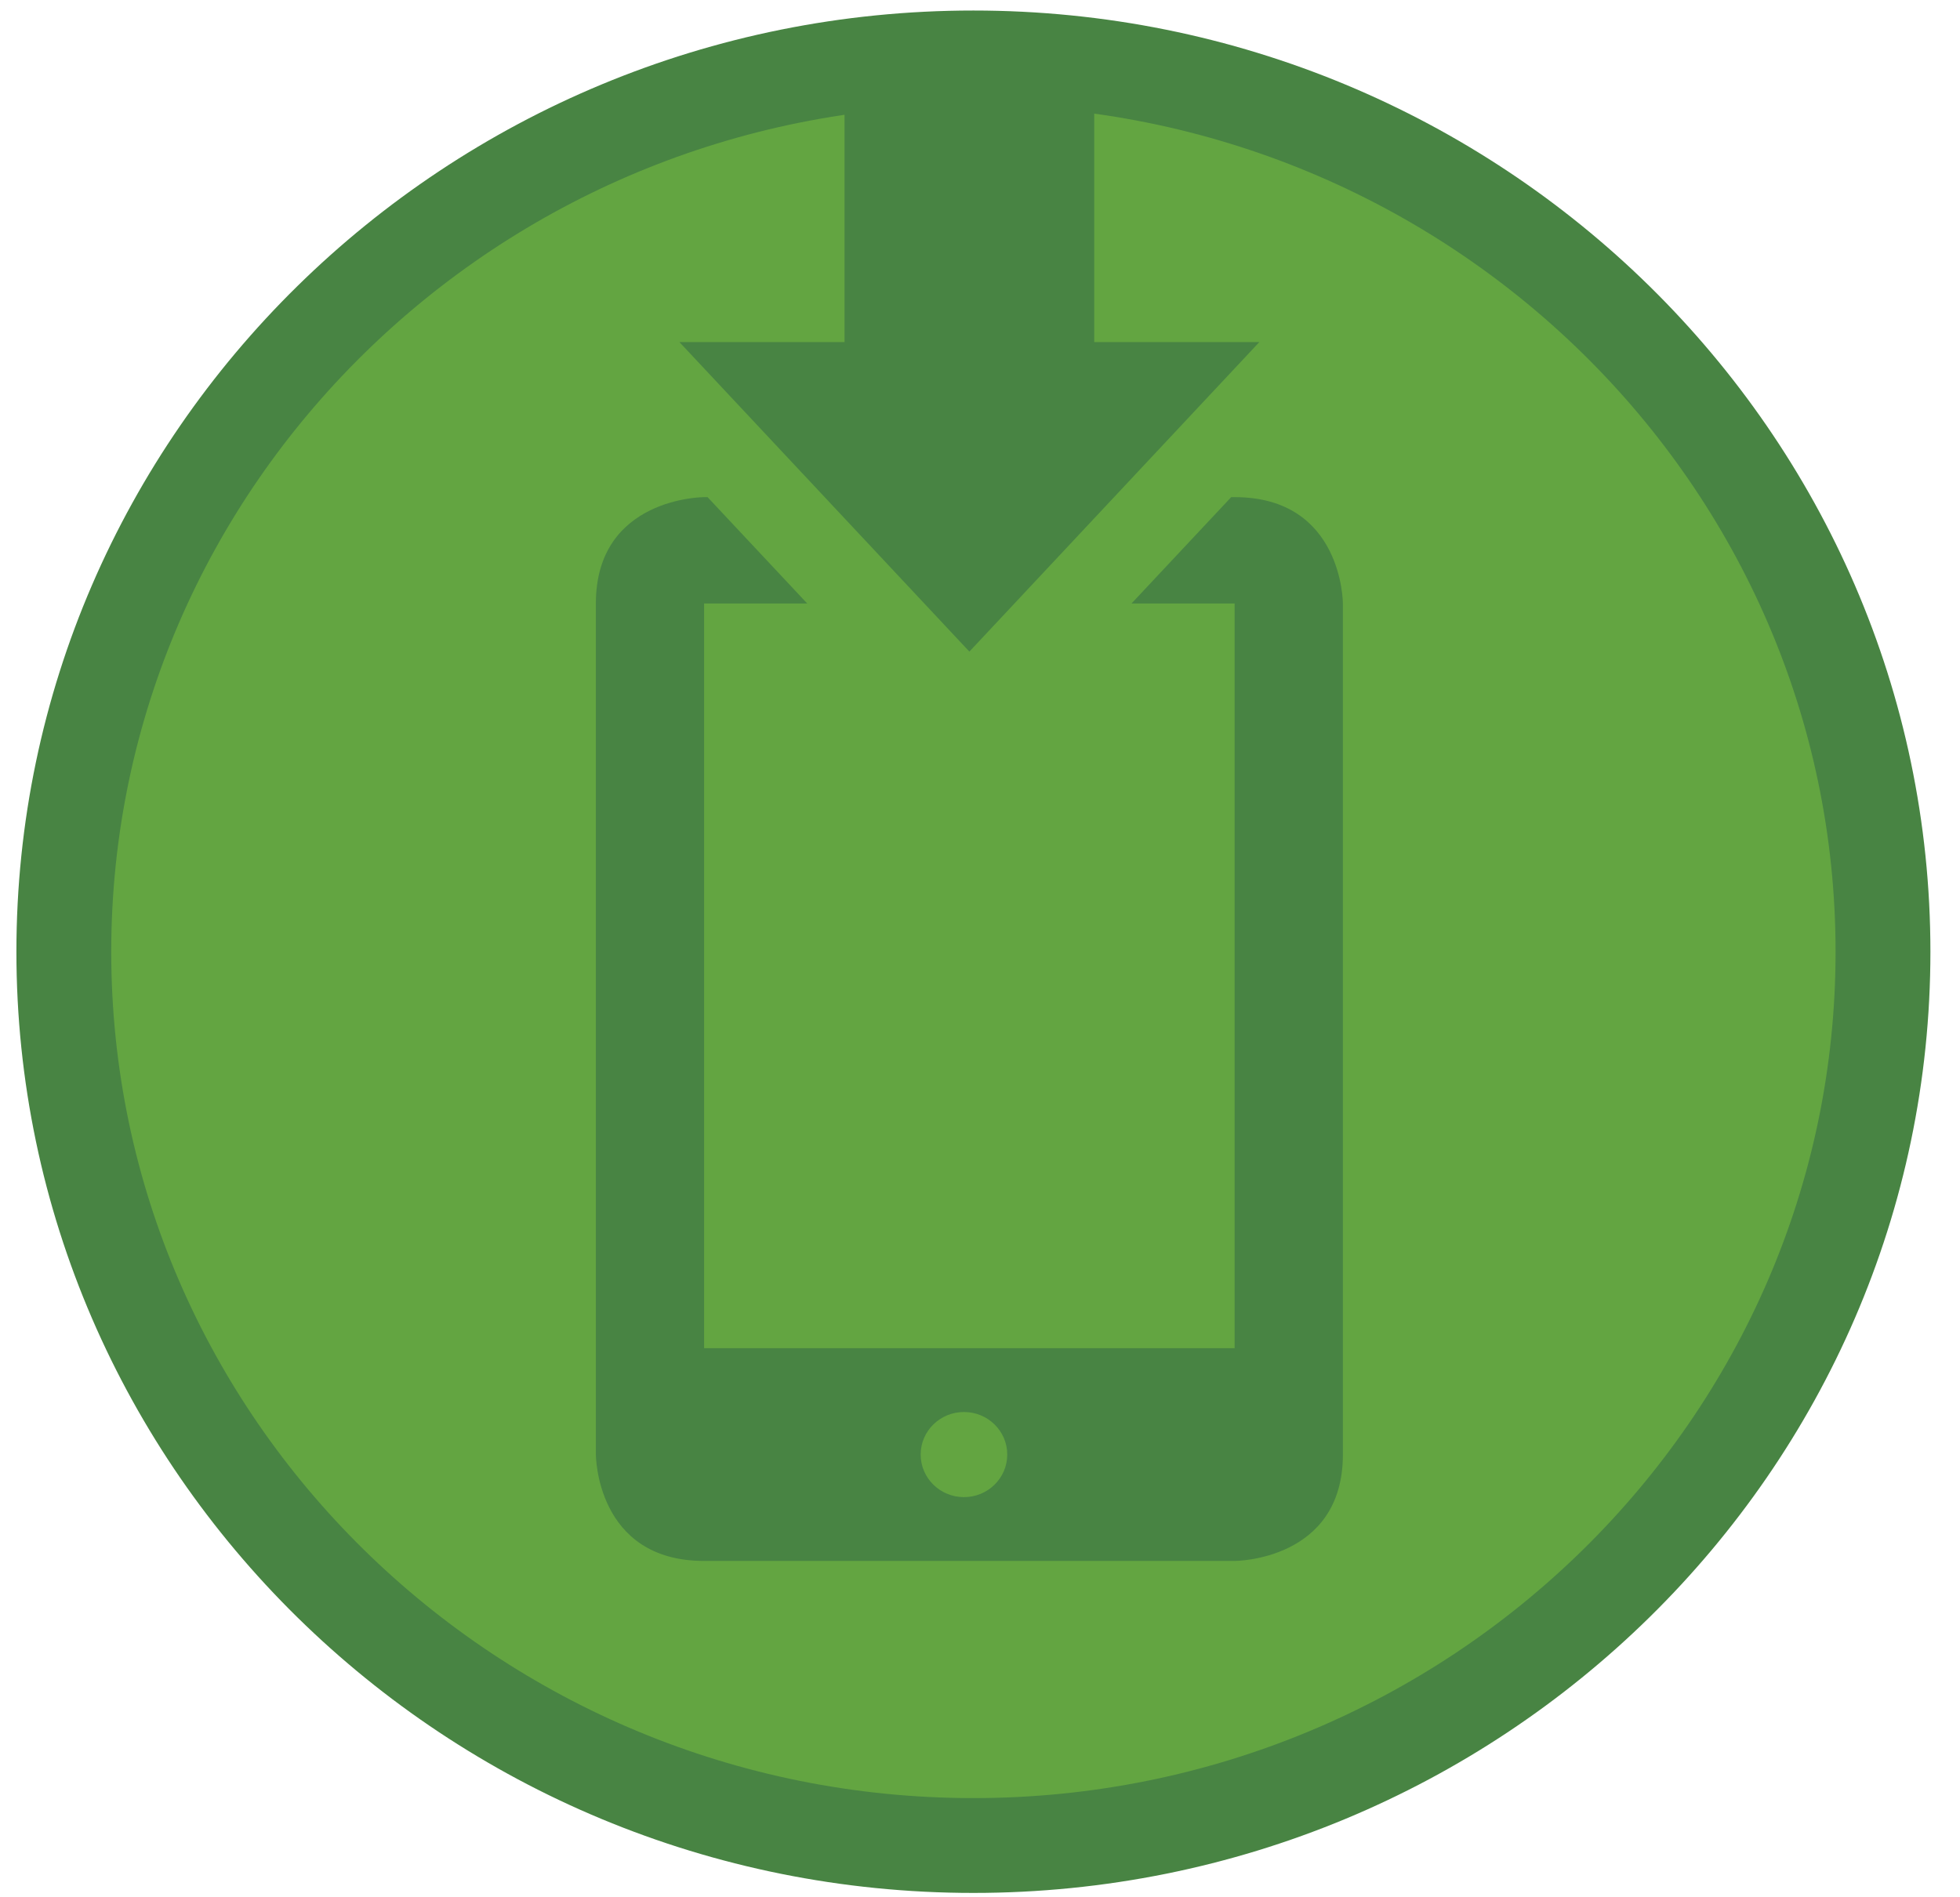
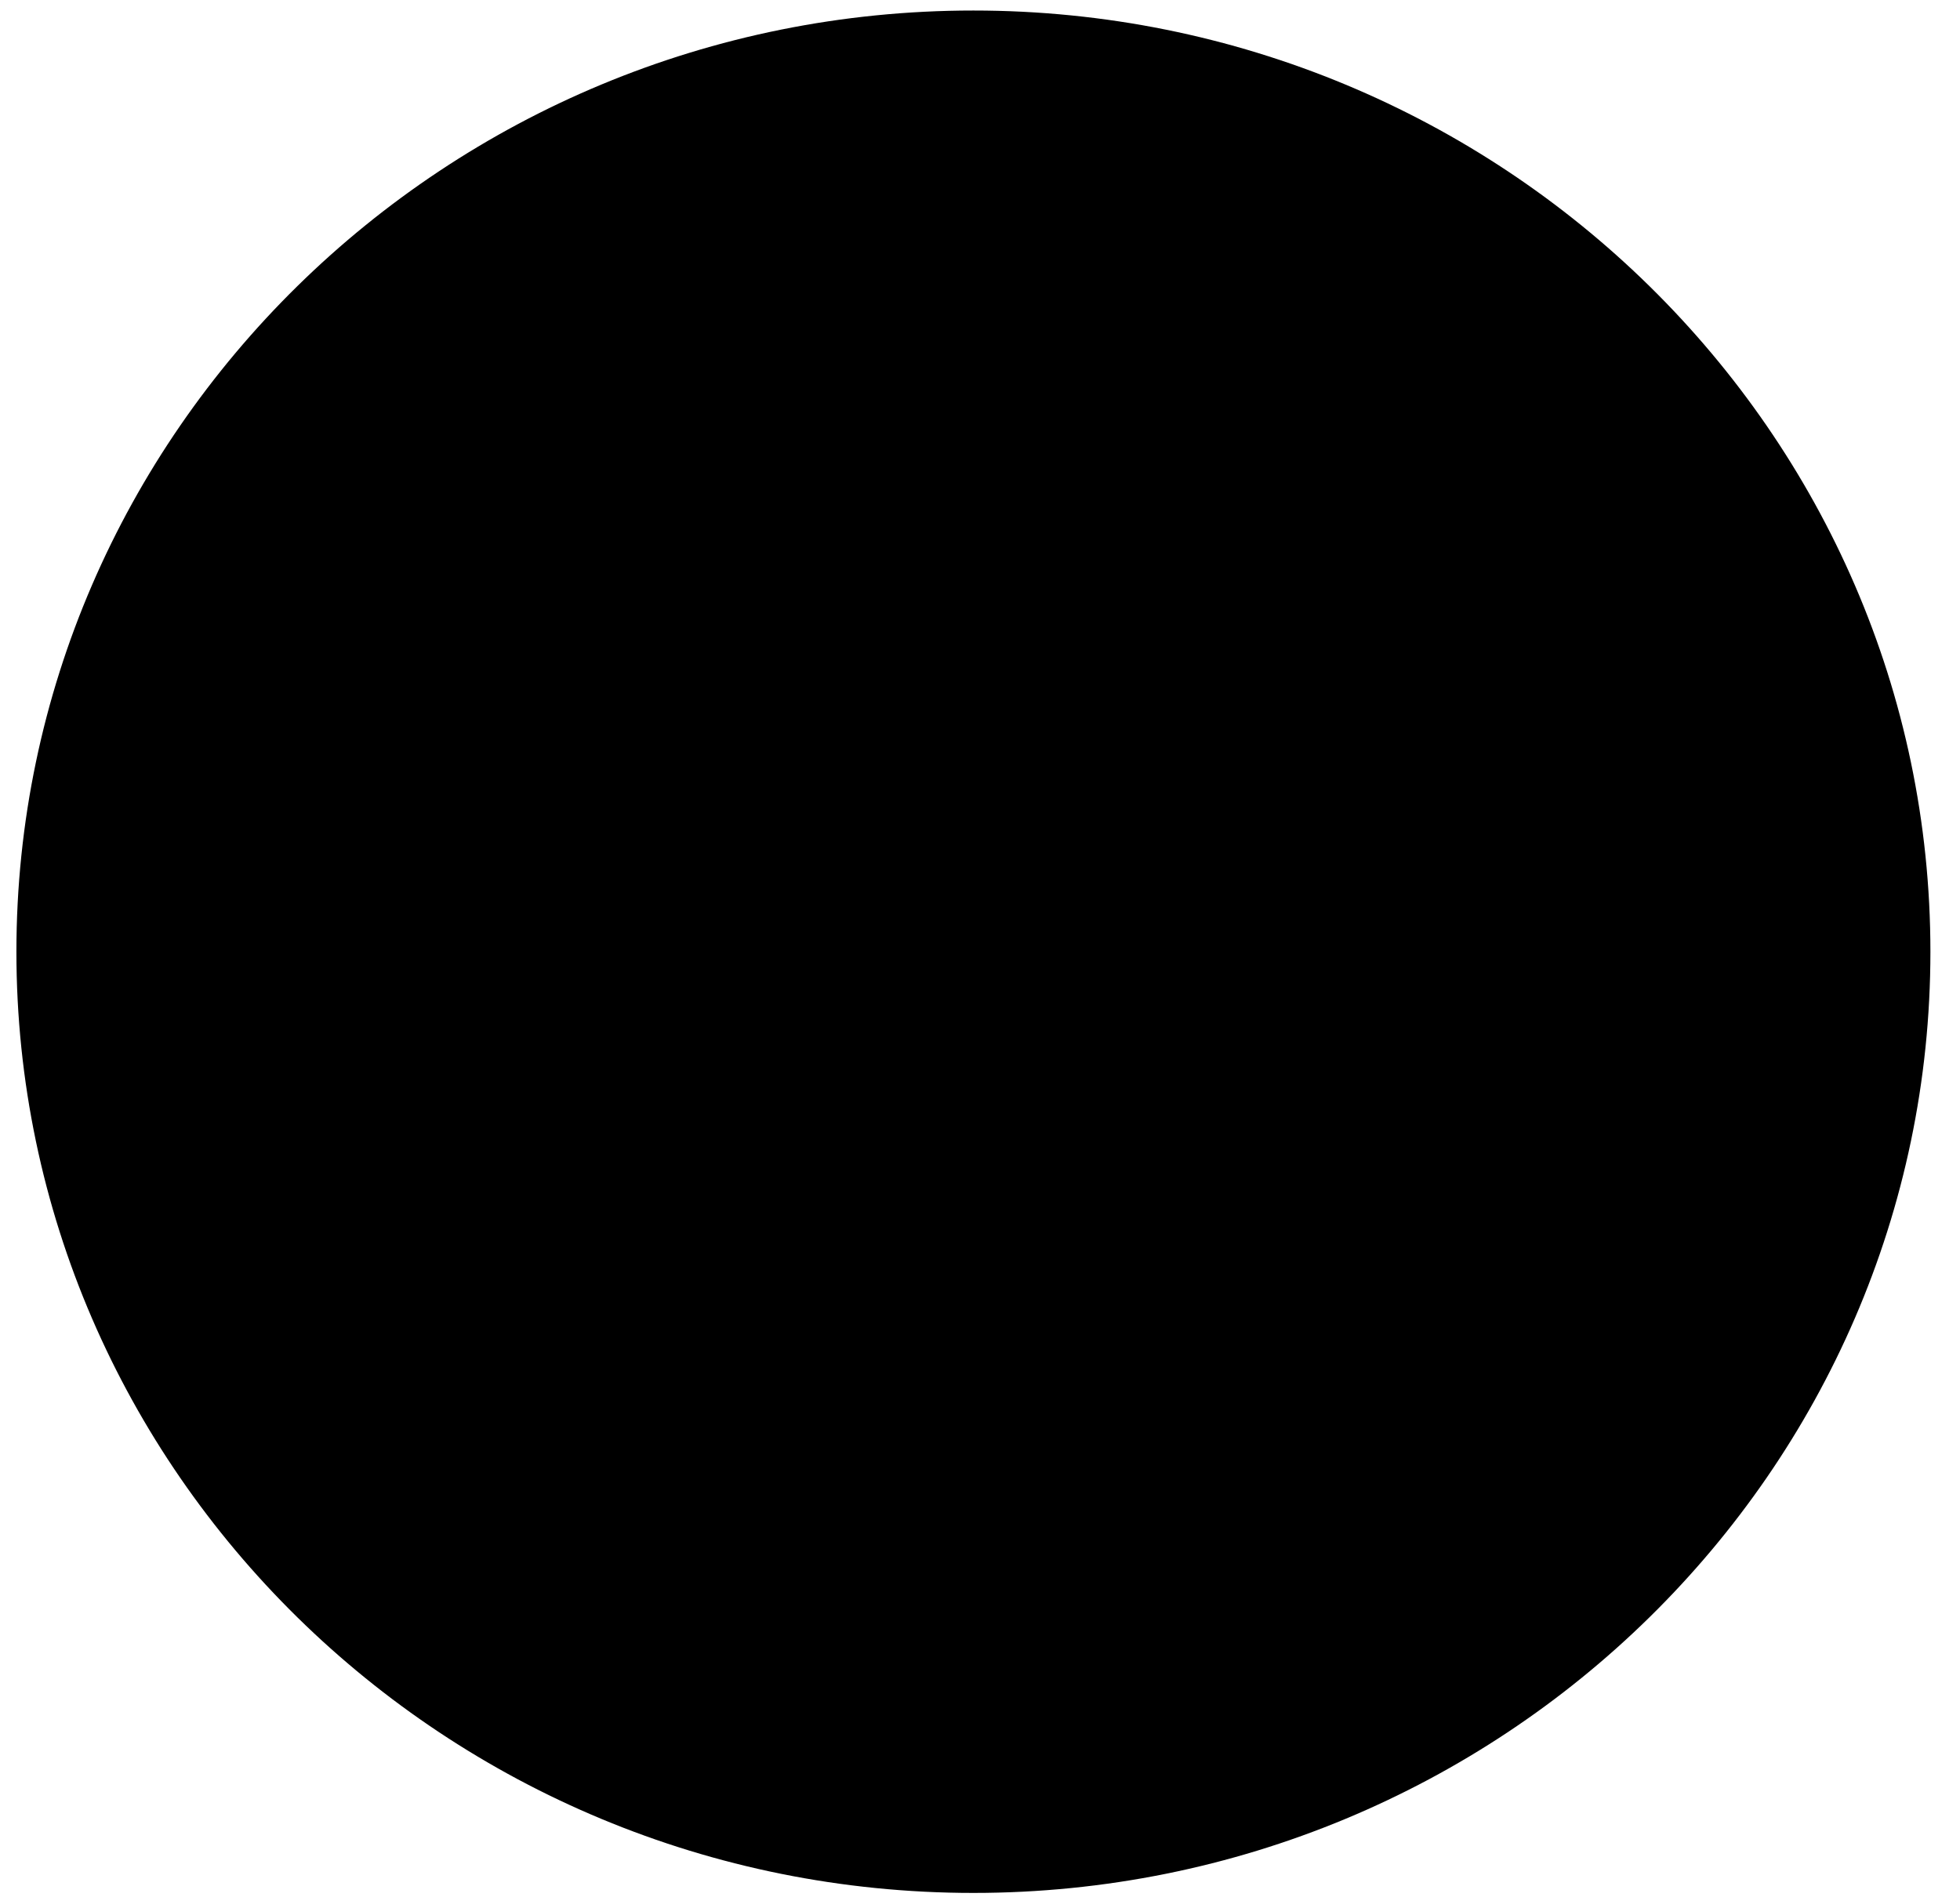
<svg xmlns="http://www.w3.org/2000/svg" width="62px" height="60px" viewBox="0 0 62 60" version="1.1">
  <defs />
-   <g id="Page-1" stroke="none" stroke-width="1" fill="none" fill-rule="evenodd">
+   <g id="Page-1" stroke-width="1" fill-rule="evenodd">
    <g id="icon-repaid" transform="translate(2, 1)">
-       <path d="M28.791,57.387 C44.657,57.387 57.564,44.702 57.564,29.11 C57.564,13.518 44.657,0.833 28.791,0.833 C12.926,0.833 0.019,13.518 0.019,29.11 C0.019,44.702 12.926,57.387 28.791,57.387" id="Fill-1" fill="#63A541" />
-       <path d="M28.791,57.387 C44.657,57.387 57.564,44.702 57.564,29.11 C57.564,13.518 44.657,0.833 28.791,0.833 C12.926,0.833 0.019,13.518 0.019,29.11 C0.019,44.702 12.926,57.387 28.791,57.387 L28.791,57.387 Z" id="Stroke-2" stroke="#488443" stroke-width="3" />
-       <path d="M40.479,45.018 L40.479,18.093 C40.479,18.093 40.479,14.728 37.054,14.728 L36.946,14.728 L33.792,18.093 L37.054,18.093 L37.054,41.653 L20.273,41.653 L20.273,18.093 L23.535,18.093 L20.382,14.728 L20.273,14.728 C20.273,14.728 16.849,14.728 16.849,18.093 L16.849,45.018 C16.849,45.018 16.849,48.384 20.273,48.384 L37.054,48.384 C37.054,48.384 40.479,48.384 40.479,45.018 L40.479,45.018 Z M29.862,45.018 C29.862,45.762 29.249,46.365 28.493,46.365 C27.736,46.365 27.123,45.762 27.123,45.018 C27.123,44.275 27.736,43.672 28.493,43.672 C29.249,43.672 29.862,44.275 29.862,45.018 L29.862,45.018 Z" id="Fill-3" fill="#488443" />
-       <path d="M32.613,9.823 L32.613,0.176 L24.715,0.176 L24.715,9.823 L19.492,9.823 L28.664,19.615 L37.836,9.823 L32.613,9.823" id="Fill-4" fill="#488443" />
+       <path d="M28.791,57.387 C44.657,57.387 57.564,44.702 57.564,29.11 C57.564,13.518 44.657,0.833 28.791,0.833 C12.926,0.833 0.019,13.518 0.019,29.11 C0.019,44.702 12.926,57.387 28.791,57.387" id="Fill-1" />
+       <path d="M28.791,57.387 C44.657,57.387 57.564,44.702 57.564,29.11 C57.564,13.518 44.657,0.833 28.791,0.833 C12.926,0.833 0.019,13.518 0.019,29.11 C0.019,44.702 12.926,57.387 28.791,57.387 L28.791,57.387 Z" id="Stroke-2" stroke="currentColor" stroke-width="3" />
+       <path d="M40.479,45.018 L40.479,18.093 C40.479,18.093 40.479,14.728 37.054,14.728 L36.946,14.728 L33.792,18.093 L37.054,18.093 L37.054,41.653 L20.273,41.653 L20.273,18.093 L23.535,18.093 L20.382,14.728 L20.273,14.728 C20.273,14.728 16.849,14.728 16.849,18.093 L16.849,45.018 C16.849,45.018 16.849,48.384 20.273,48.384 L37.054,48.384 C37.054,48.384 40.479,48.384 40.479,45.018 L40.479,45.018 Z M29.862,45.018 C29.862,45.762 29.249,46.365 28.493,46.365 C27.736,46.365 27.123,45.762 27.123,45.018 C27.123,44.275 27.736,43.672 28.493,43.672 C29.249,43.672 29.862,44.275 29.862,45.018 L29.862,45.018 Z" id="Fill-3" fill="currentColor" />
+       <path d="M32.613,9.823 L32.613,0.176 L24.715,0.176 L24.715,9.823 L19.492,9.823 L28.664,19.615 L37.836,9.823 L32.613,9.823" id="Fill-4" fill="currentColor" />
    </g>
  </g>
</svg>
